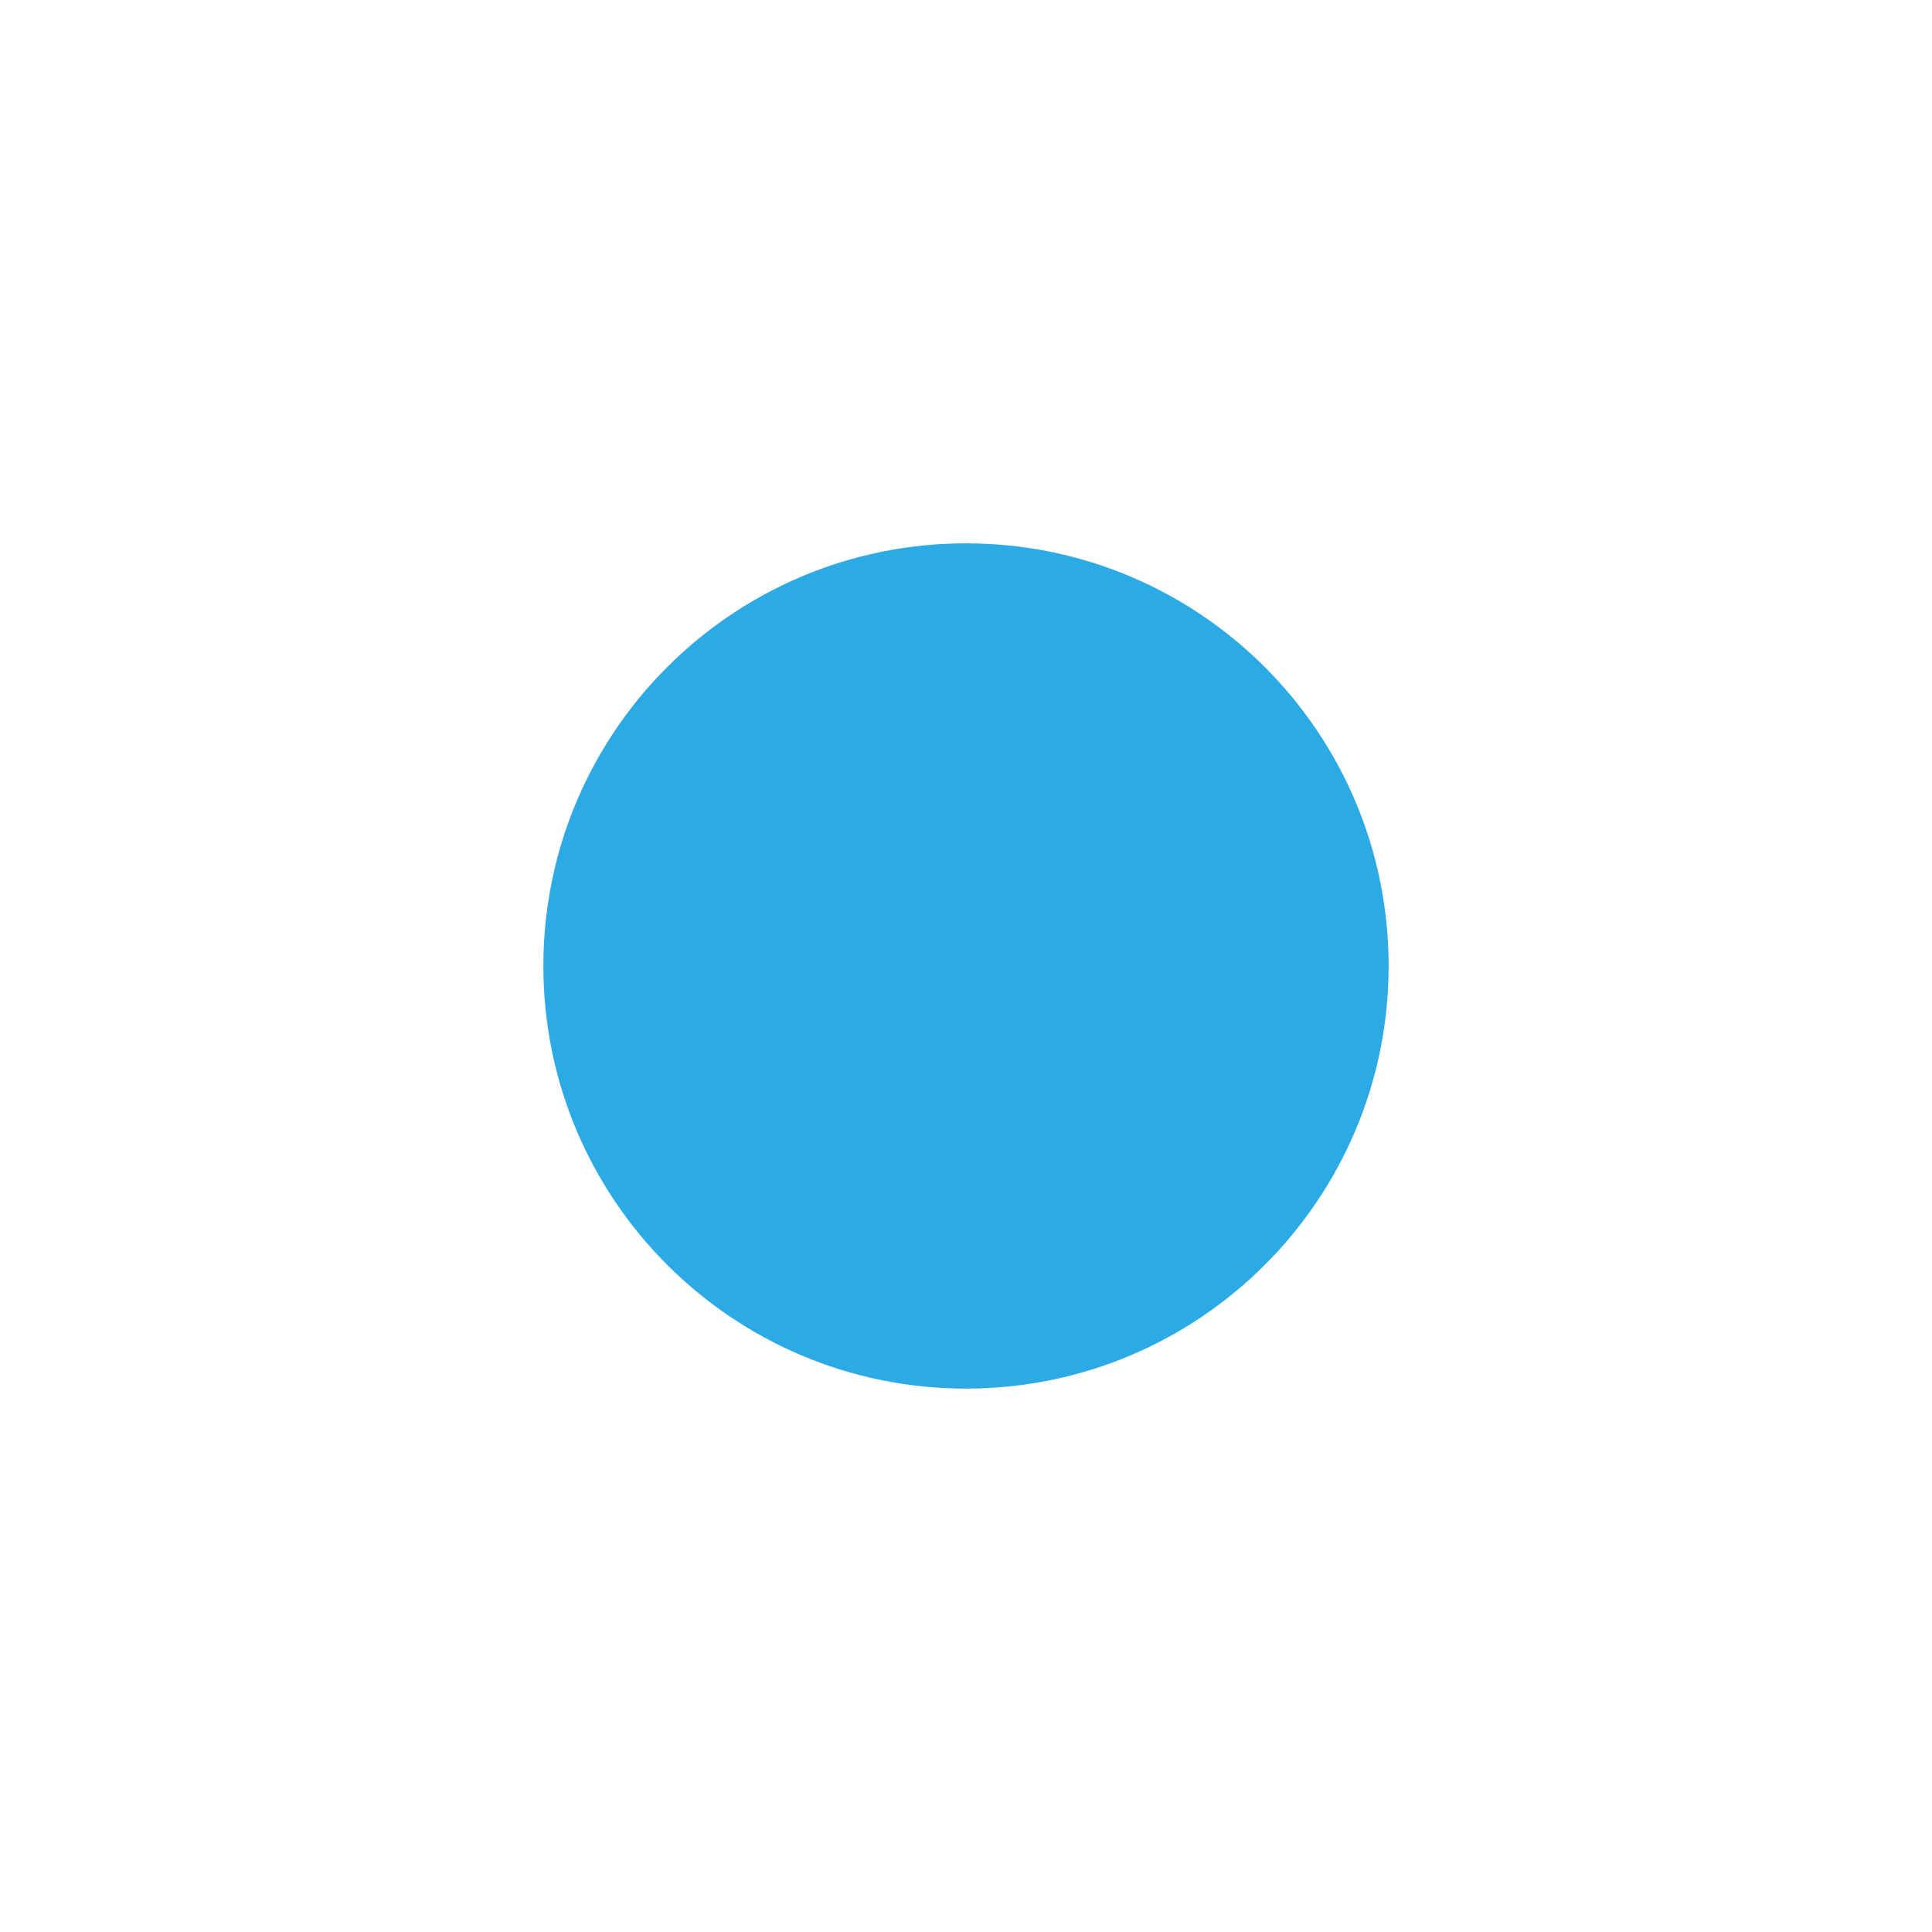
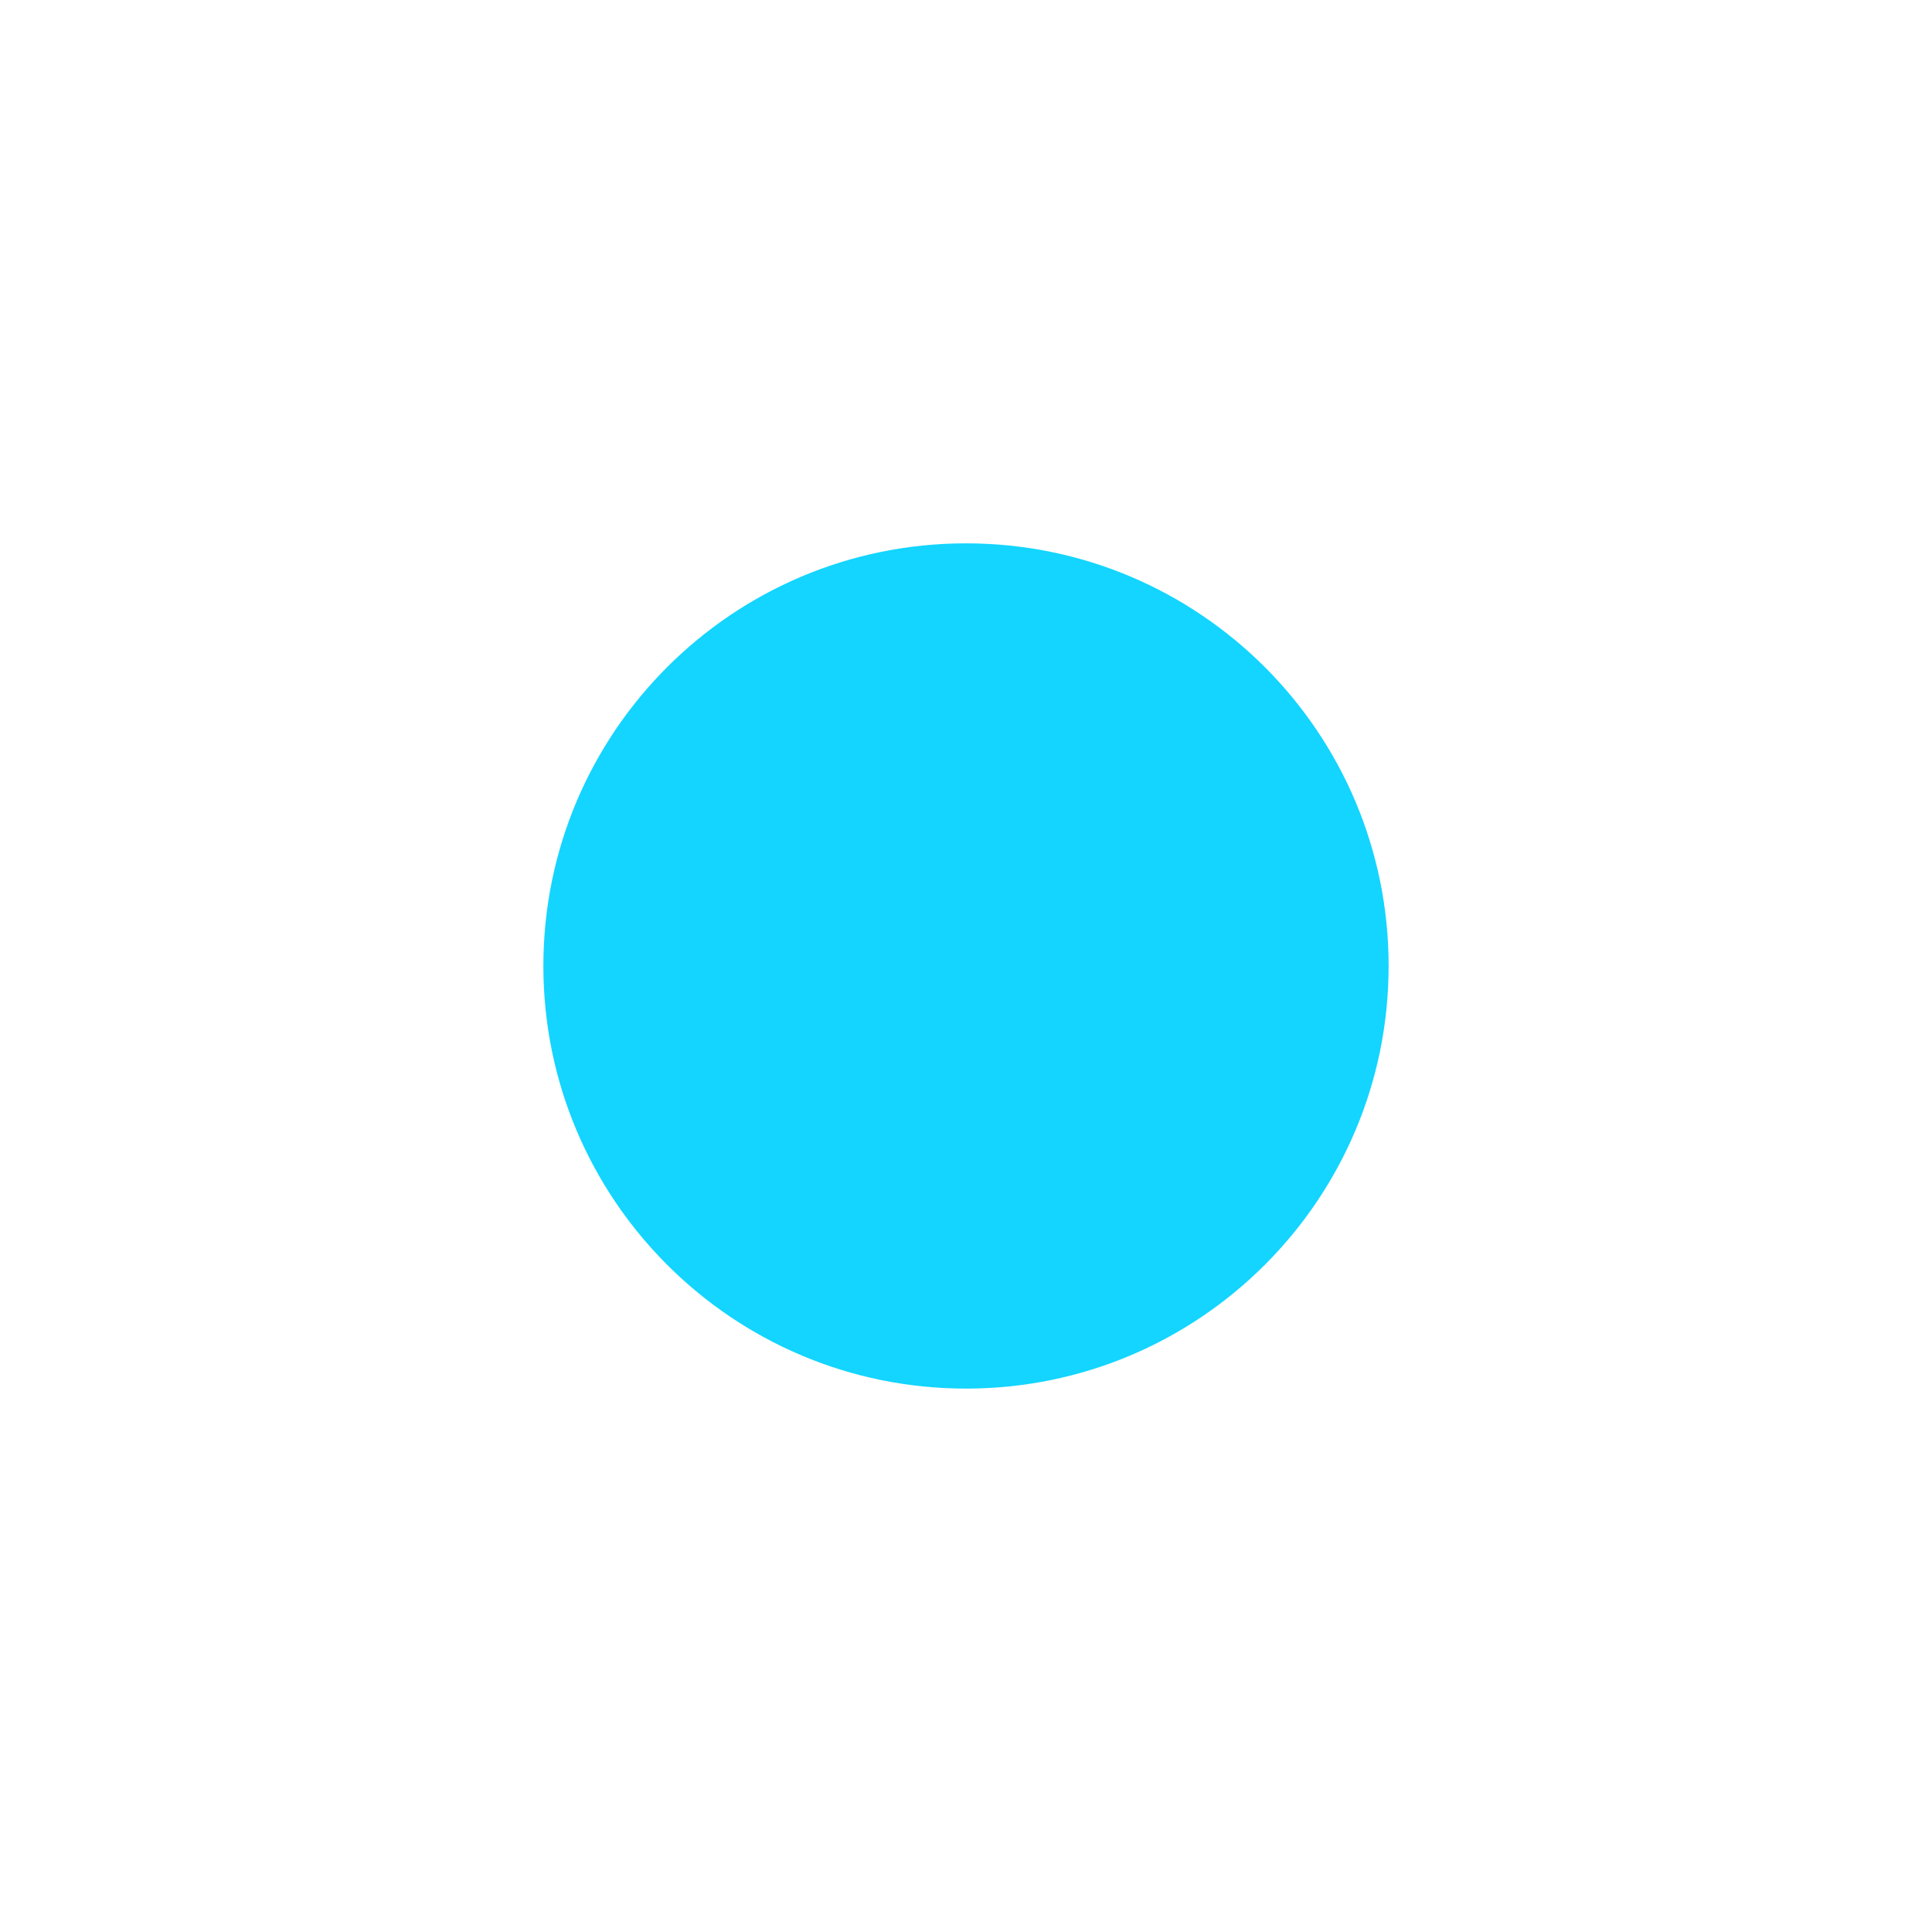
<svg xmlns="http://www.w3.org/2000/svg" viewBox="0 0 16 16" id="svg2" version="1.1" width="100%" height="100%">
  <defs id="defs10" />
-   <g transform="matrix(1.166667,0,0,1.166667,-1.333334,-1210.423)" id="g4" style="fill:#2caae5;fill-opacity:1">
-     <path style="fill:#2caae5;fill-opacity:1" d="M 11,8 C 11,9.657 9.657,11 8,11 6.343,11 5,9.657 5,8 5,6.343 6.343,5 8,5 c 1.657,0 3,1.343 3,3 z" transform="translate(0,1036.362)" id="path6" />
+   <g transform="matrix(1.166667,0,0,1.166667,-1.333334,-1210.423)" id="g4" style="fill:#13d5ff;fill-opacity:1">
+     <path style="fill:#13d5ff;fill-opacity:1" d="M 11,8 C 11,9.657 9.657,11 8,11 6.343,11 5,9.657 5,8 5,6.343 6.343,5 8,5 c 1.657,0 3,1.343 3,3 z" transform="translate(0,1036.362)" id="path6" />
  </g>
</svg>
